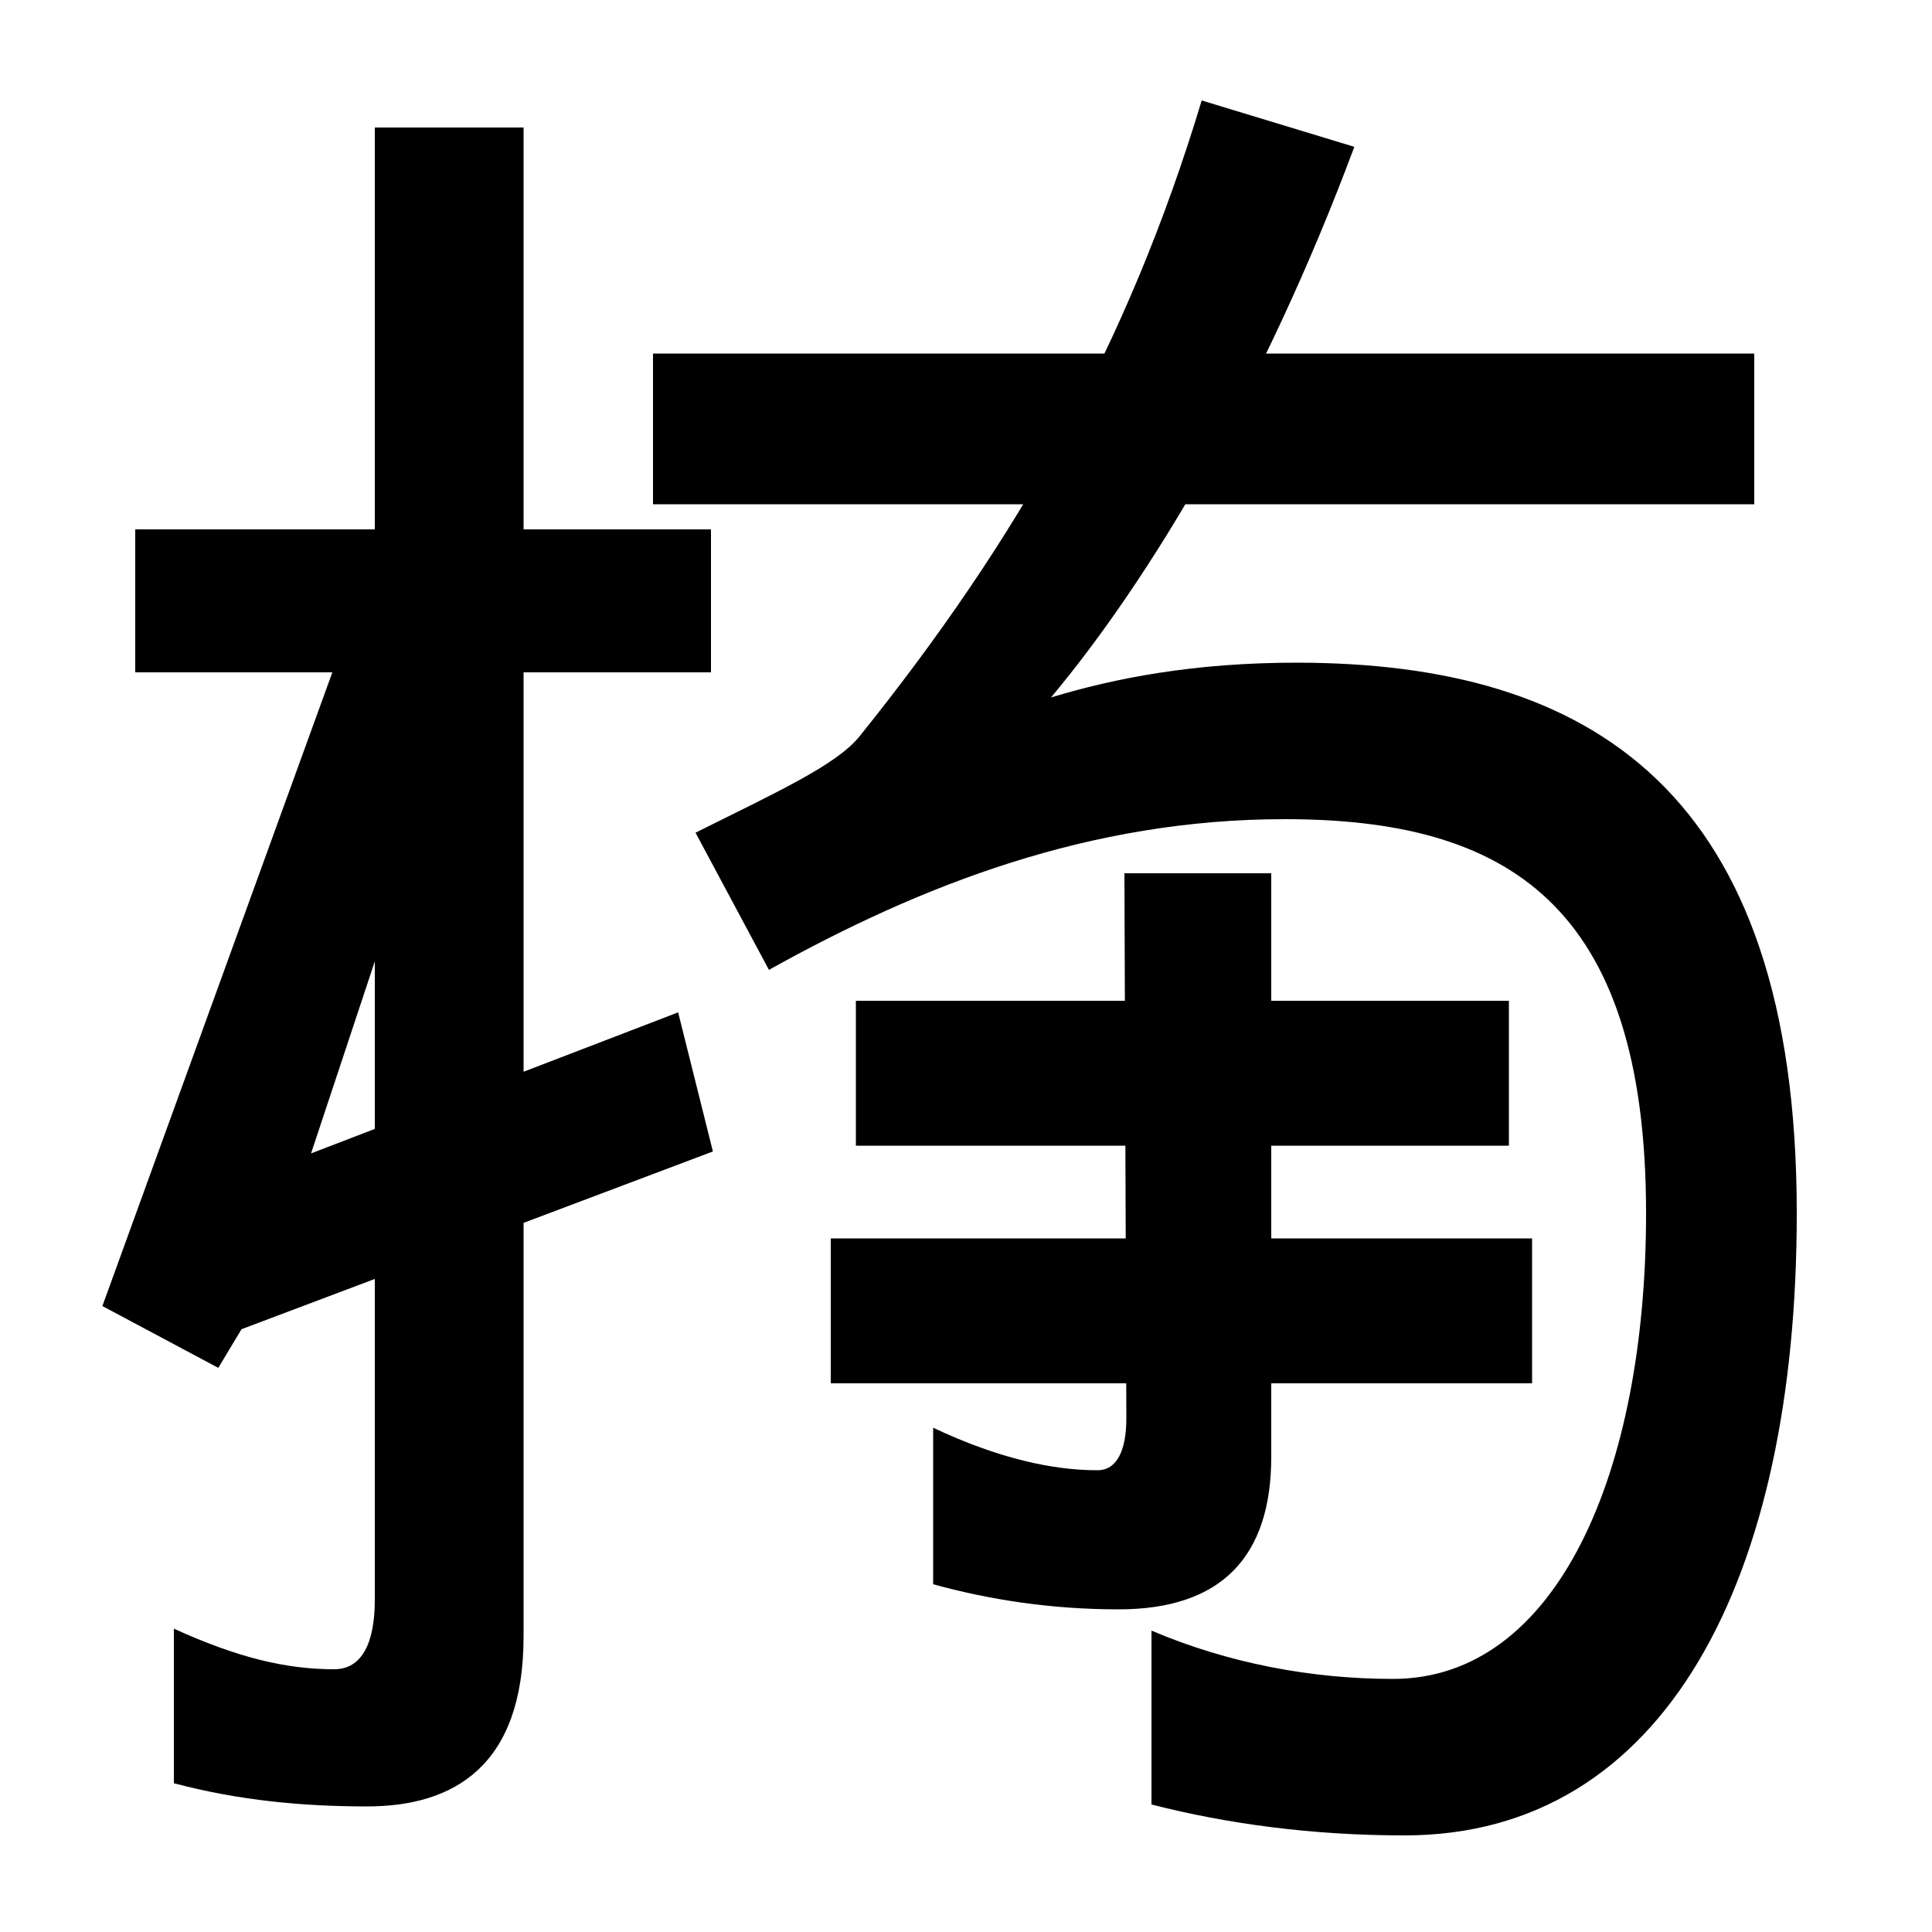
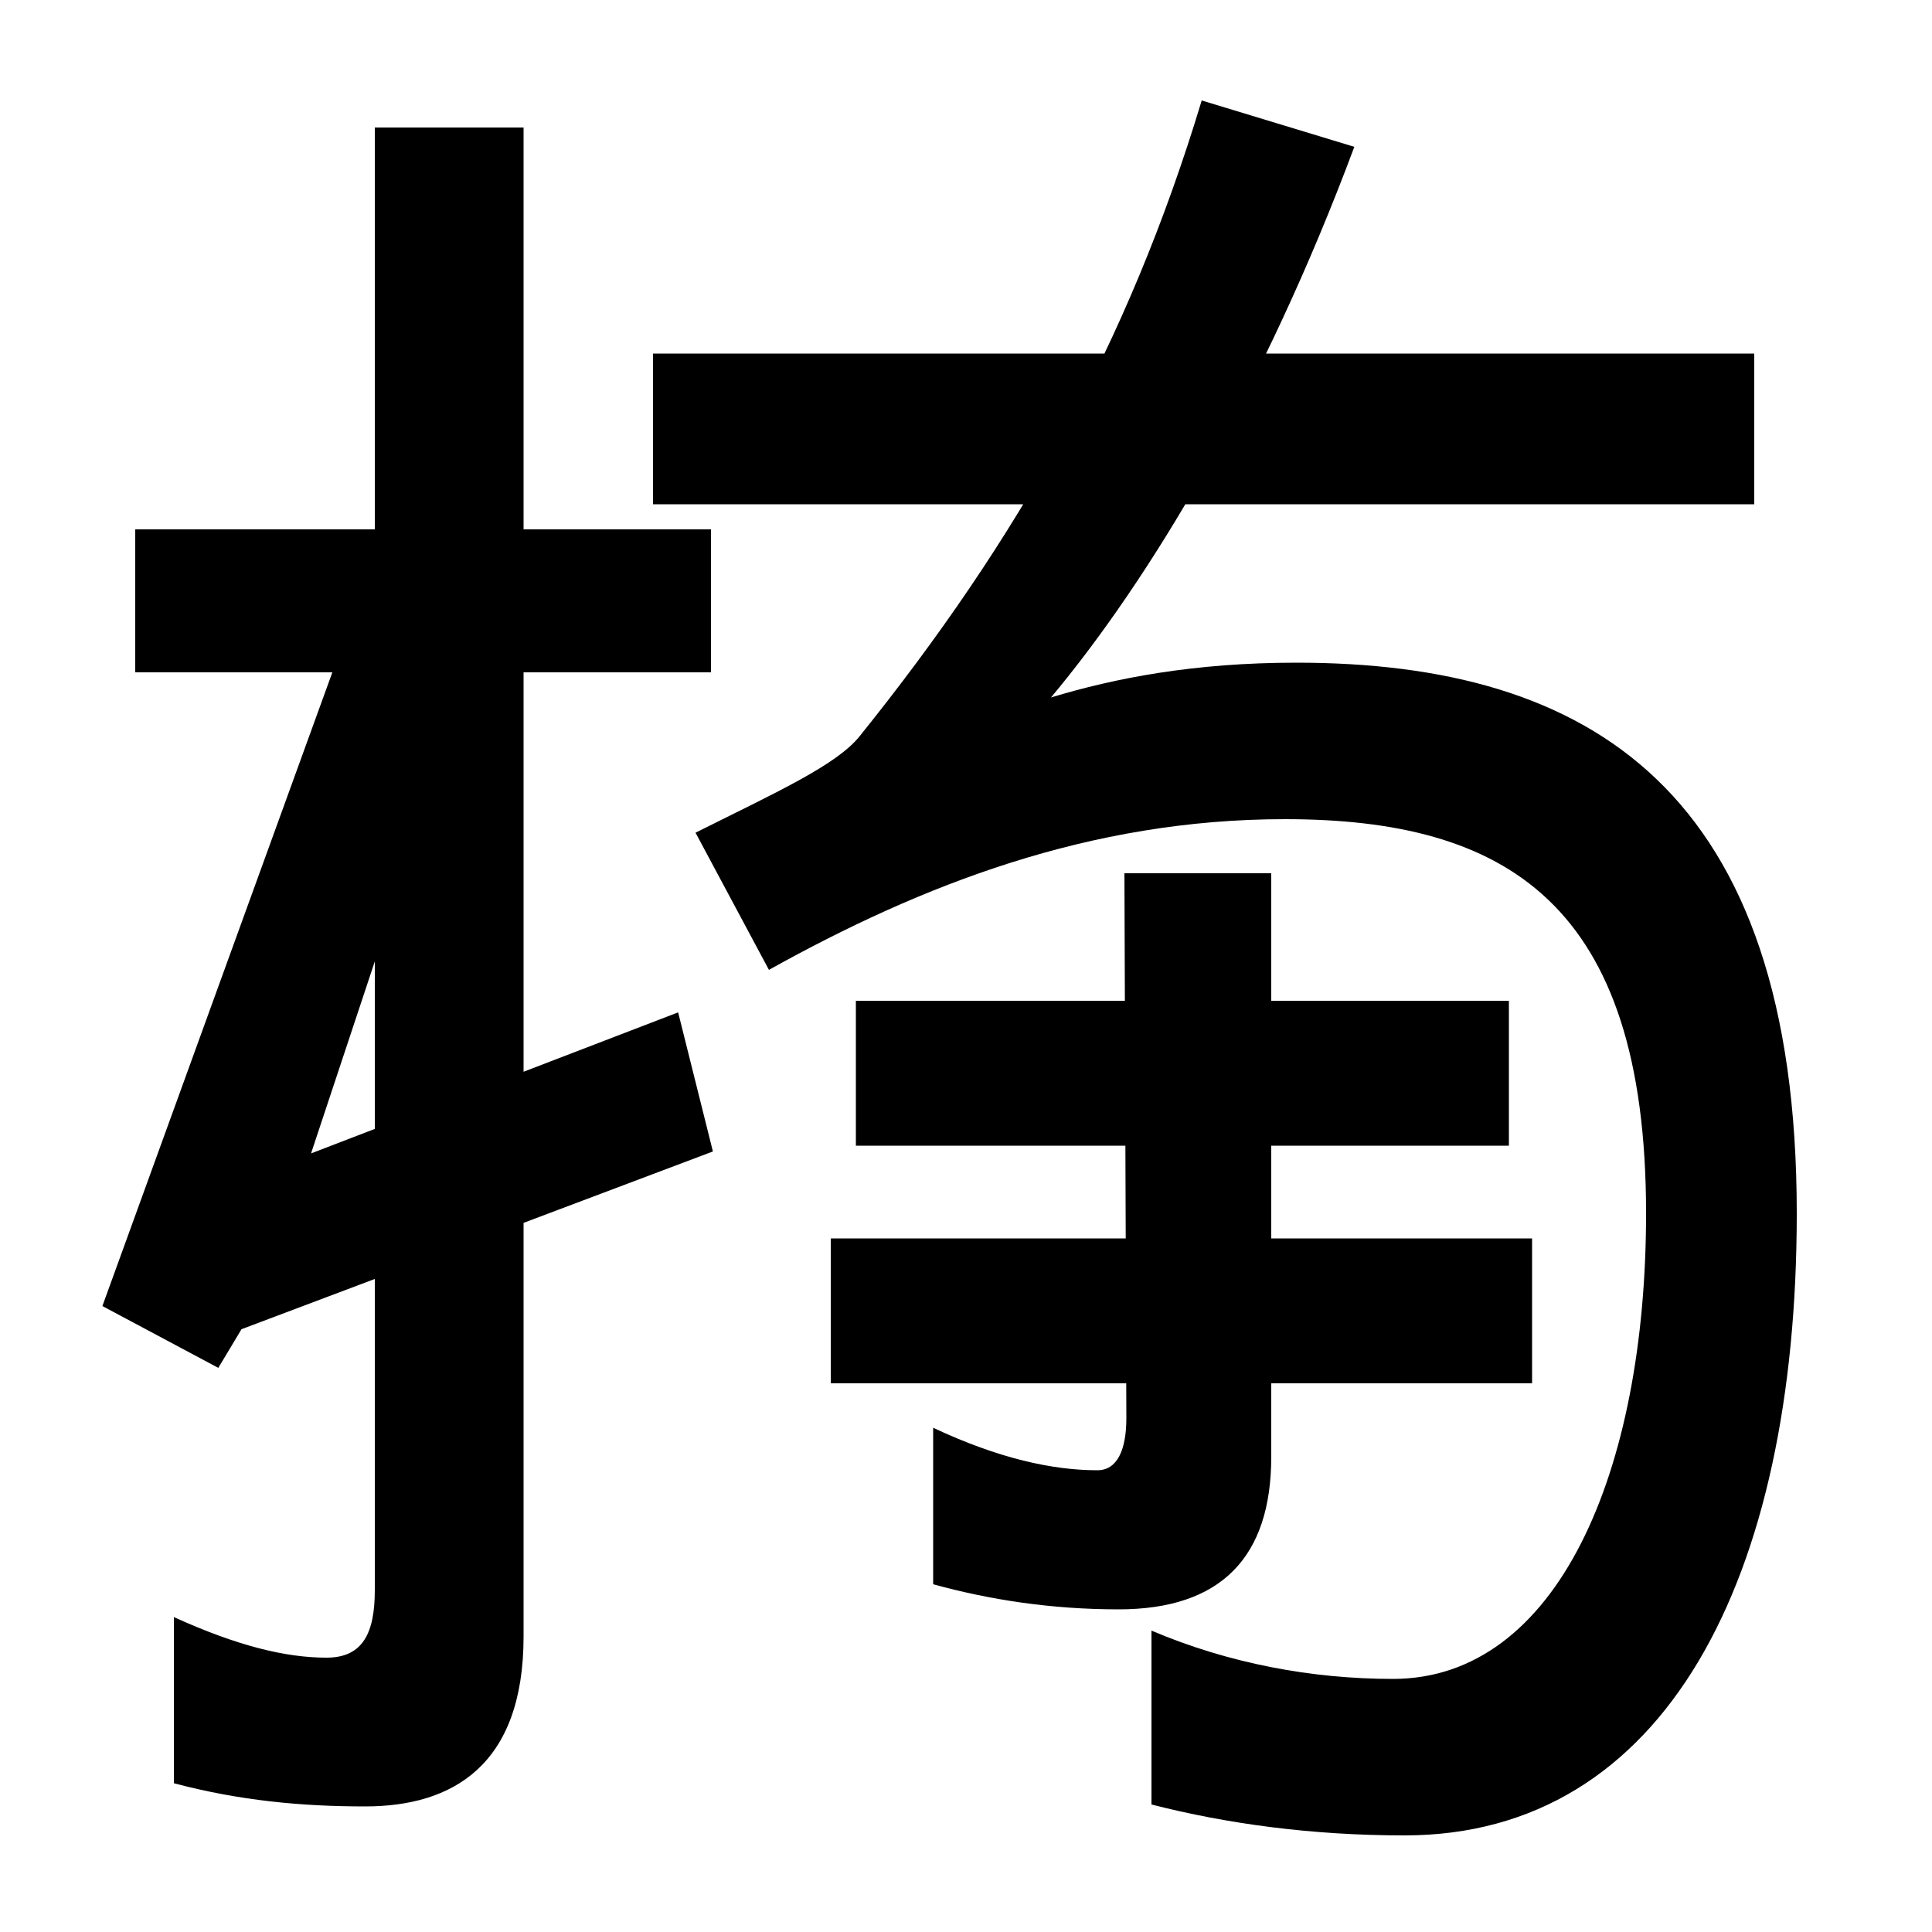
<svg xmlns="http://www.w3.org/2000/svg" width="1000" height="1000">
-   <path d="M70 606V532H368V606ZM53 204 113 172 125 192 369 284 351 356 161 283 246 539 184 565ZM190 -55C235 -55 271 -34 271 33V814H194V52C194 29 187 16 173 16C148 16 123 22 90 37V-43C124 -52 157 -55 190 -55ZM727 -70C862 -70 930 63 930 252C930 471 823 537 671 537C618 537 577 529 544 519C595 580 654 678 701 804L622 828C584 702 527 601 445 499C433 484 402 470 360 449L398 378C477 422 564 456 665 456C779 456 852 413 852 252C852 118 806 11 721 11C679 11 636 19 596 36V-54C635 -64 679 -70 727 -70ZM338 619H908V697H338ZM443 287H781V362H443ZM658 126V428H582L583 146C583 129 578 119 568 119C545 119 517 125 483 141V60C512 52 544 47 579 47C632 47 658 74 658 126ZM430 164H793V239H430Z" transform="translate(0, 880) scale(1,-1)" />
+   <path d="M70 606V532H368V606ZM53 204 113 172 125 192 369 284 351 356 161 283 246 539 184 565ZM189 -55C234 -55 271 -34 271 33V814H194V57C194 35 188 22 169 22C148 22 123 28 90 43V-43C124 -52 156 -55 189 -55ZM727 -70C862 -70 930 63 930 252C930 471 823 537 671 537C618 537 577 529 544 519C595 580 654 678 701 804L622 828C584 702 527 601 445 499C433 484 402 470 360 449L398 378C477 422 564 456 665 456C779 456 852 413 852 252C852 118 806 11 721 11C679 11 636 19 596 36V-54C635 -64 679 -70 727 -70ZM338 619H908V697H338ZM443 287H781V362H443ZM658 126V428H582L583 146C583 129 578 119 568 119C545 119 517 125 483 141V60C512 52 544 47 579 47C632 47 658 74 658 126ZM430 164H793V239H430Z" transform="translate(0, 880) scale(1,-1)" />
</svg>
